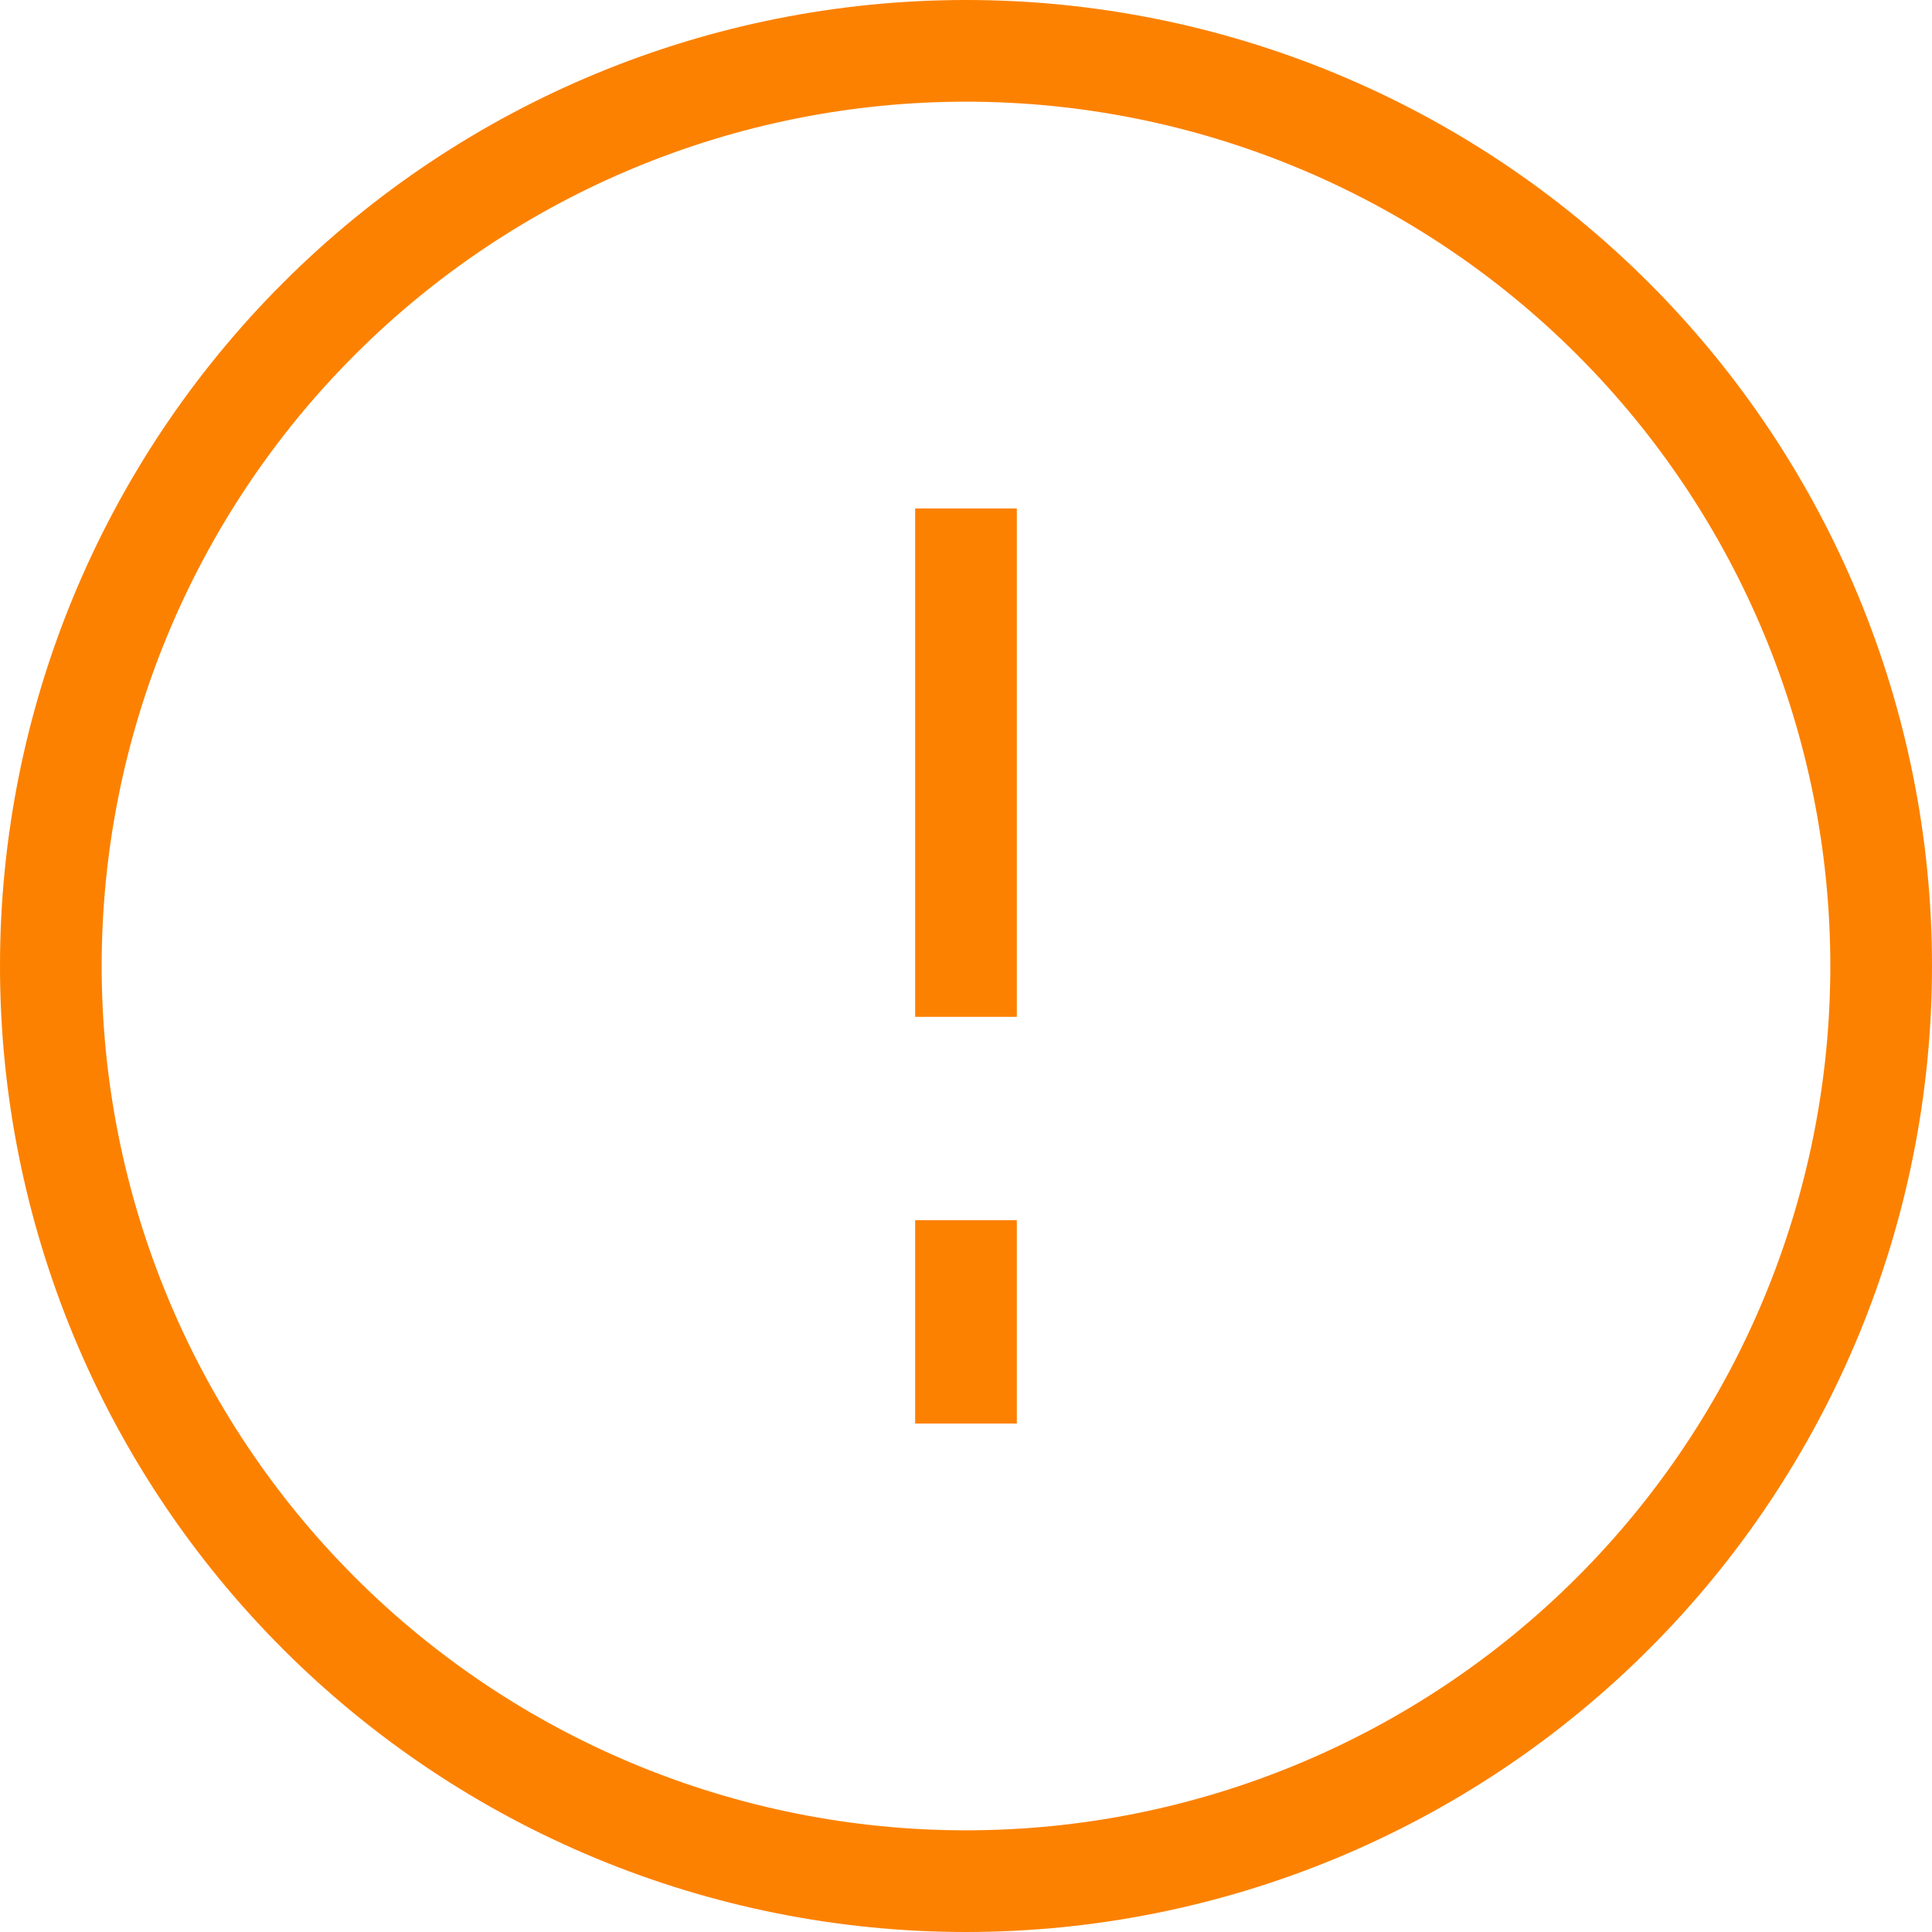
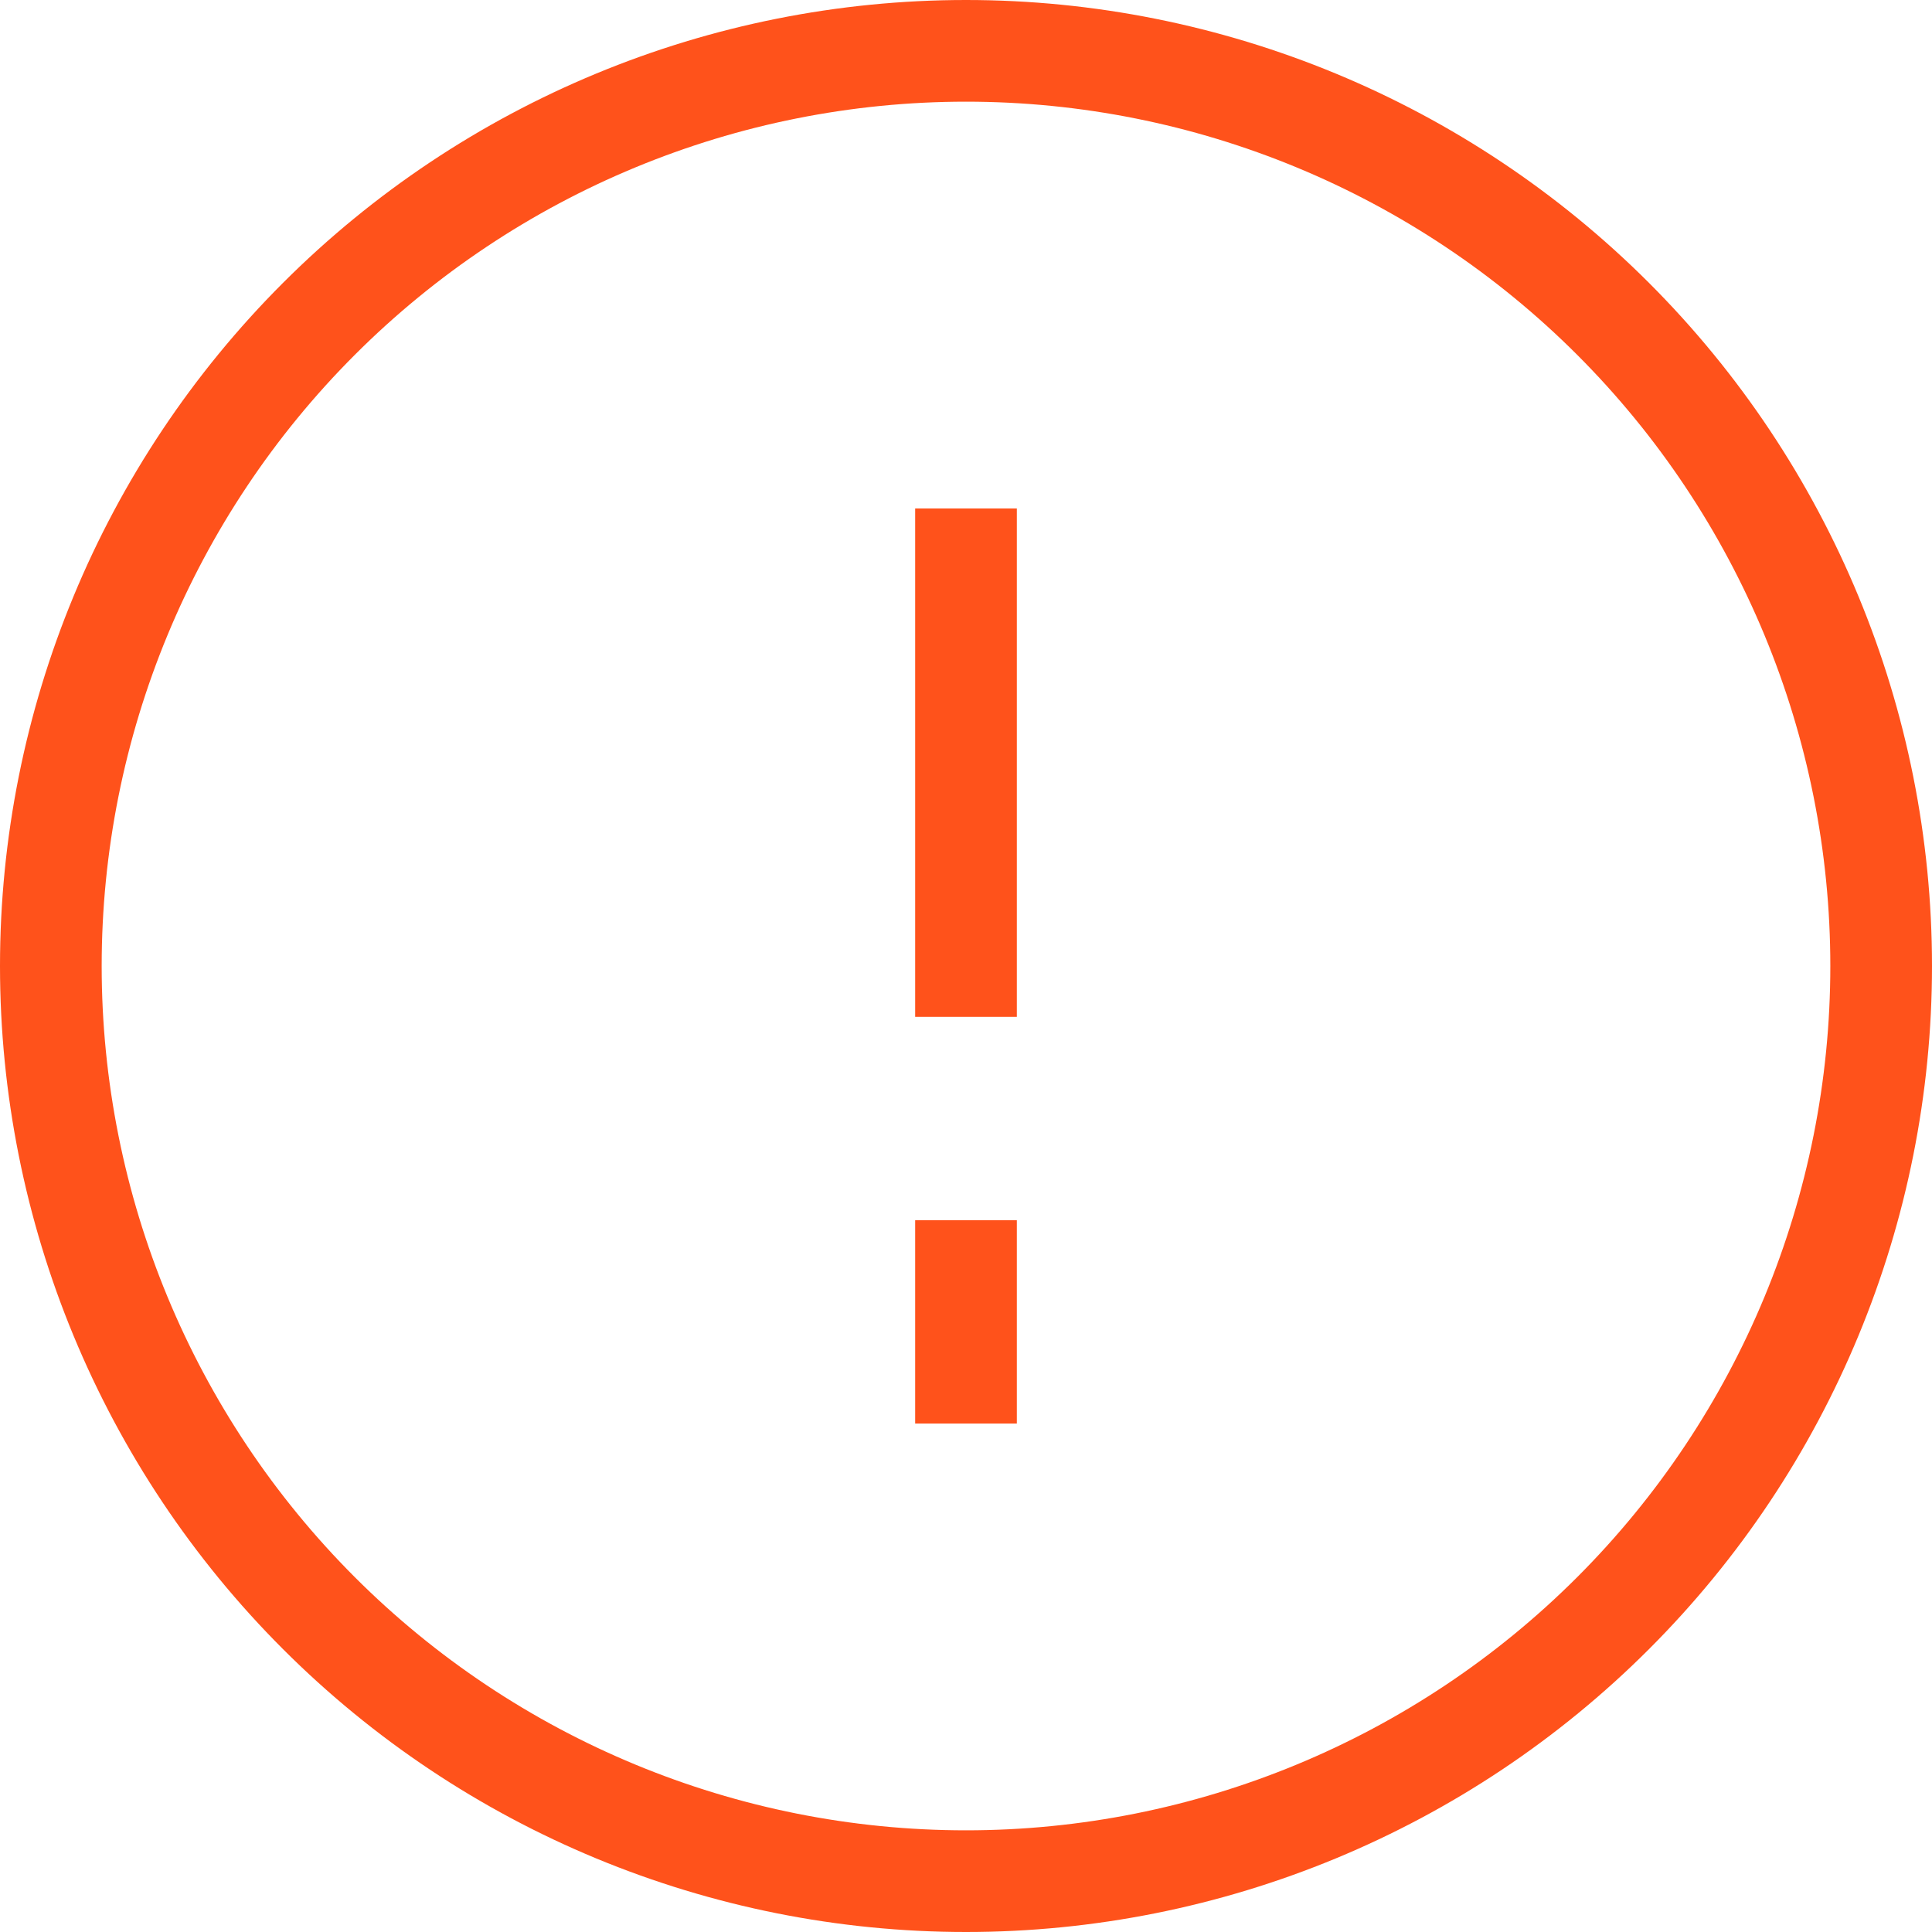
<svg xmlns="http://www.w3.org/2000/svg" width="67" height="67" viewBox="0 0 67 67" fill="none">
-   <path d="M33.5 0C42.385 0 50.906 3.529 57.188 9.812C63.471 16.094 67 24.615 67 33.5C67 42.385 63.471 50.906 57.188 57.188C50.906 63.471 42.385 67 33.5 67C24.615 67 16.094 63.471 9.812 57.188C3.529 50.906 0 42.385 0 33.5C0 24.615 3.529 16.094 9.812 9.812C16.094 3.529 24.615 0 33.5 0ZM33.5 3.526C25.55 3.526 17.927 6.684 12.305 12.305C6.684 17.927 3.526 25.55 3.526 33.5C3.526 41.45 6.684 49.073 12.305 54.695C17.927 60.316 25.55 63.474 33.5 63.474C41.45 63.474 49.073 60.316 54.695 54.695C60.316 49.073 63.474 41.45 63.474 33.5C63.474 25.55 60.316 17.927 54.695 12.305C49.073 6.684 41.45 3.526 33.5 3.526ZM31.737 49.368V42.316H35.263V49.368H31.737ZM31.737 35.263V17.632H35.263V35.263H31.737Z" fill="#FC8100" />
+   <path d="M33.5 0C42.385 0 50.906 3.529 57.188 9.812C63.471 16.094 67 24.615 67 33.5C67 42.385 63.471 50.906 57.188 57.188C50.906 63.471 42.385 67 33.5 67C24.615 67 16.094 63.471 9.812 57.188C3.529 50.906 0 42.385 0 33.5C0 24.615 3.529 16.094 9.812 9.812C16.094 3.529 24.615 0 33.5 0ZM33.5 3.526C25.55 3.526 17.927 6.684 12.305 12.305C6.684 17.927 3.526 25.55 3.526 33.5C3.526 41.45 6.684 49.073 12.305 54.695C17.927 60.316 25.55 63.474 33.5 63.474C41.45 63.474 49.073 60.316 54.695 54.695C60.316 49.073 63.474 41.45 63.474 33.5C63.474 25.55 60.316 17.927 54.695 12.305C49.073 6.684 41.45 3.526 33.5 3.526ZM31.737 49.368V42.316H35.263V49.368H31.737ZM31.737 35.263V17.632H35.263V35.263H31.737Z" fill="#FF521B" />
</svg>
